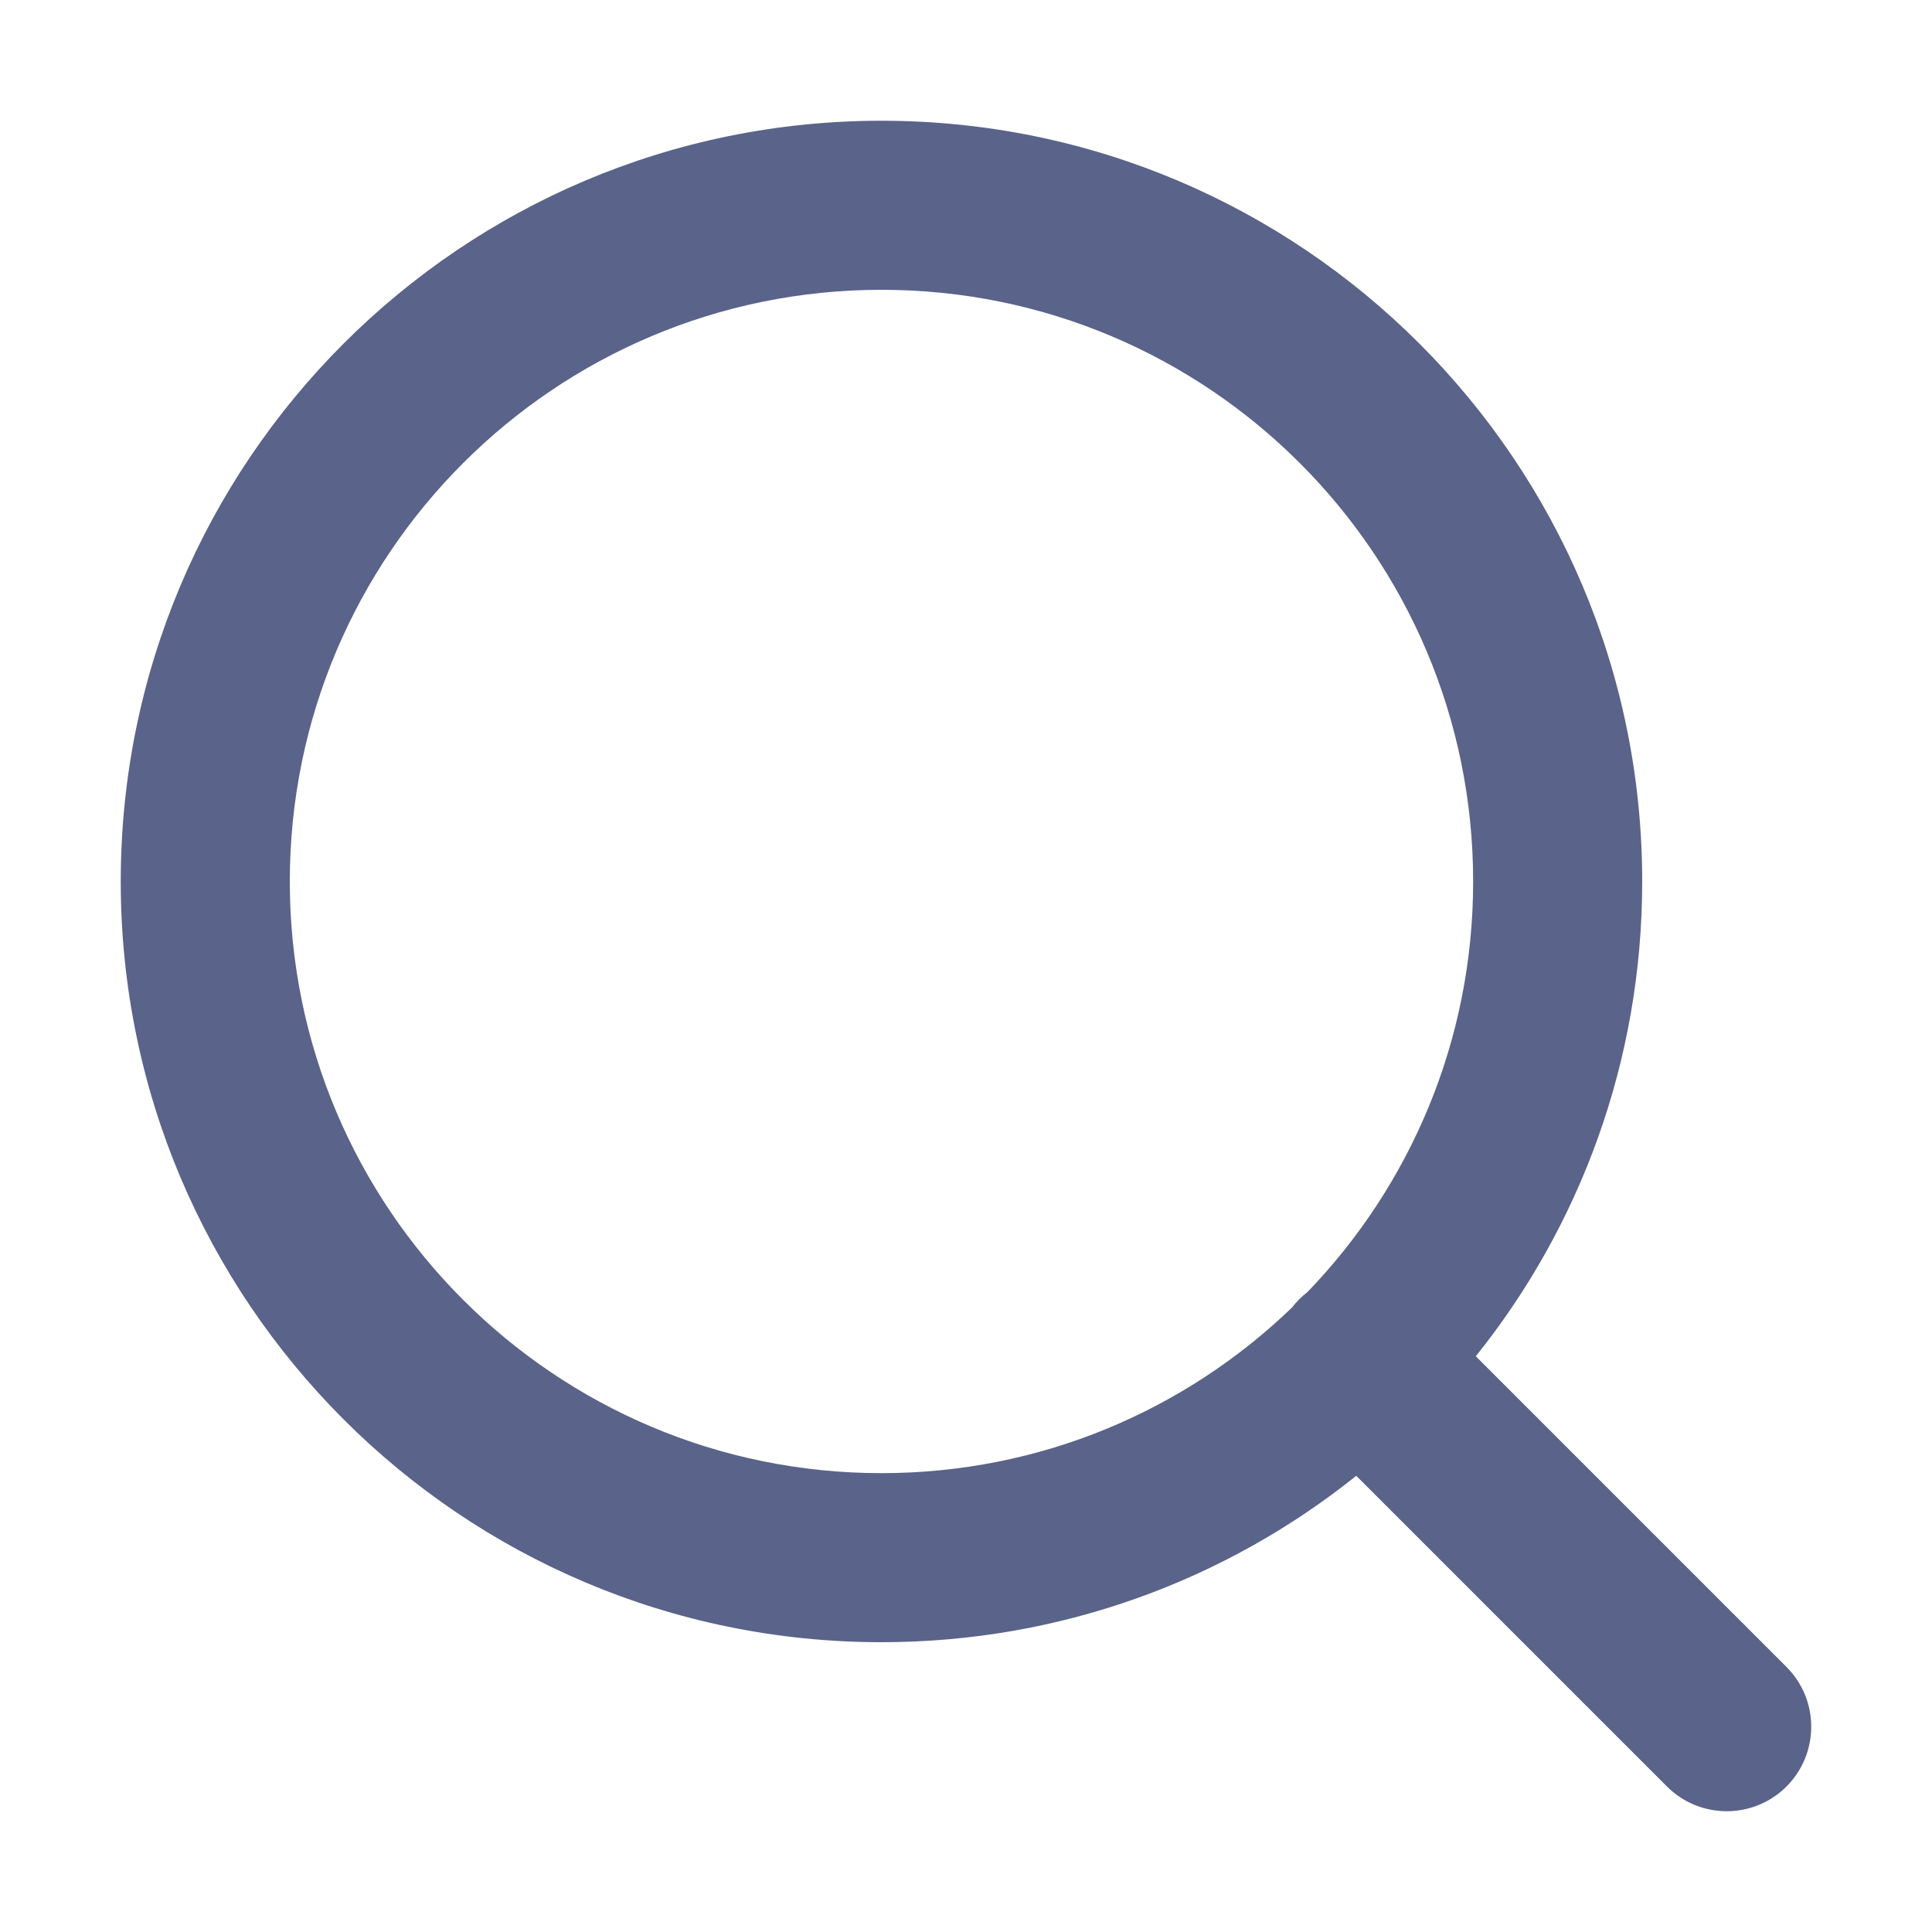
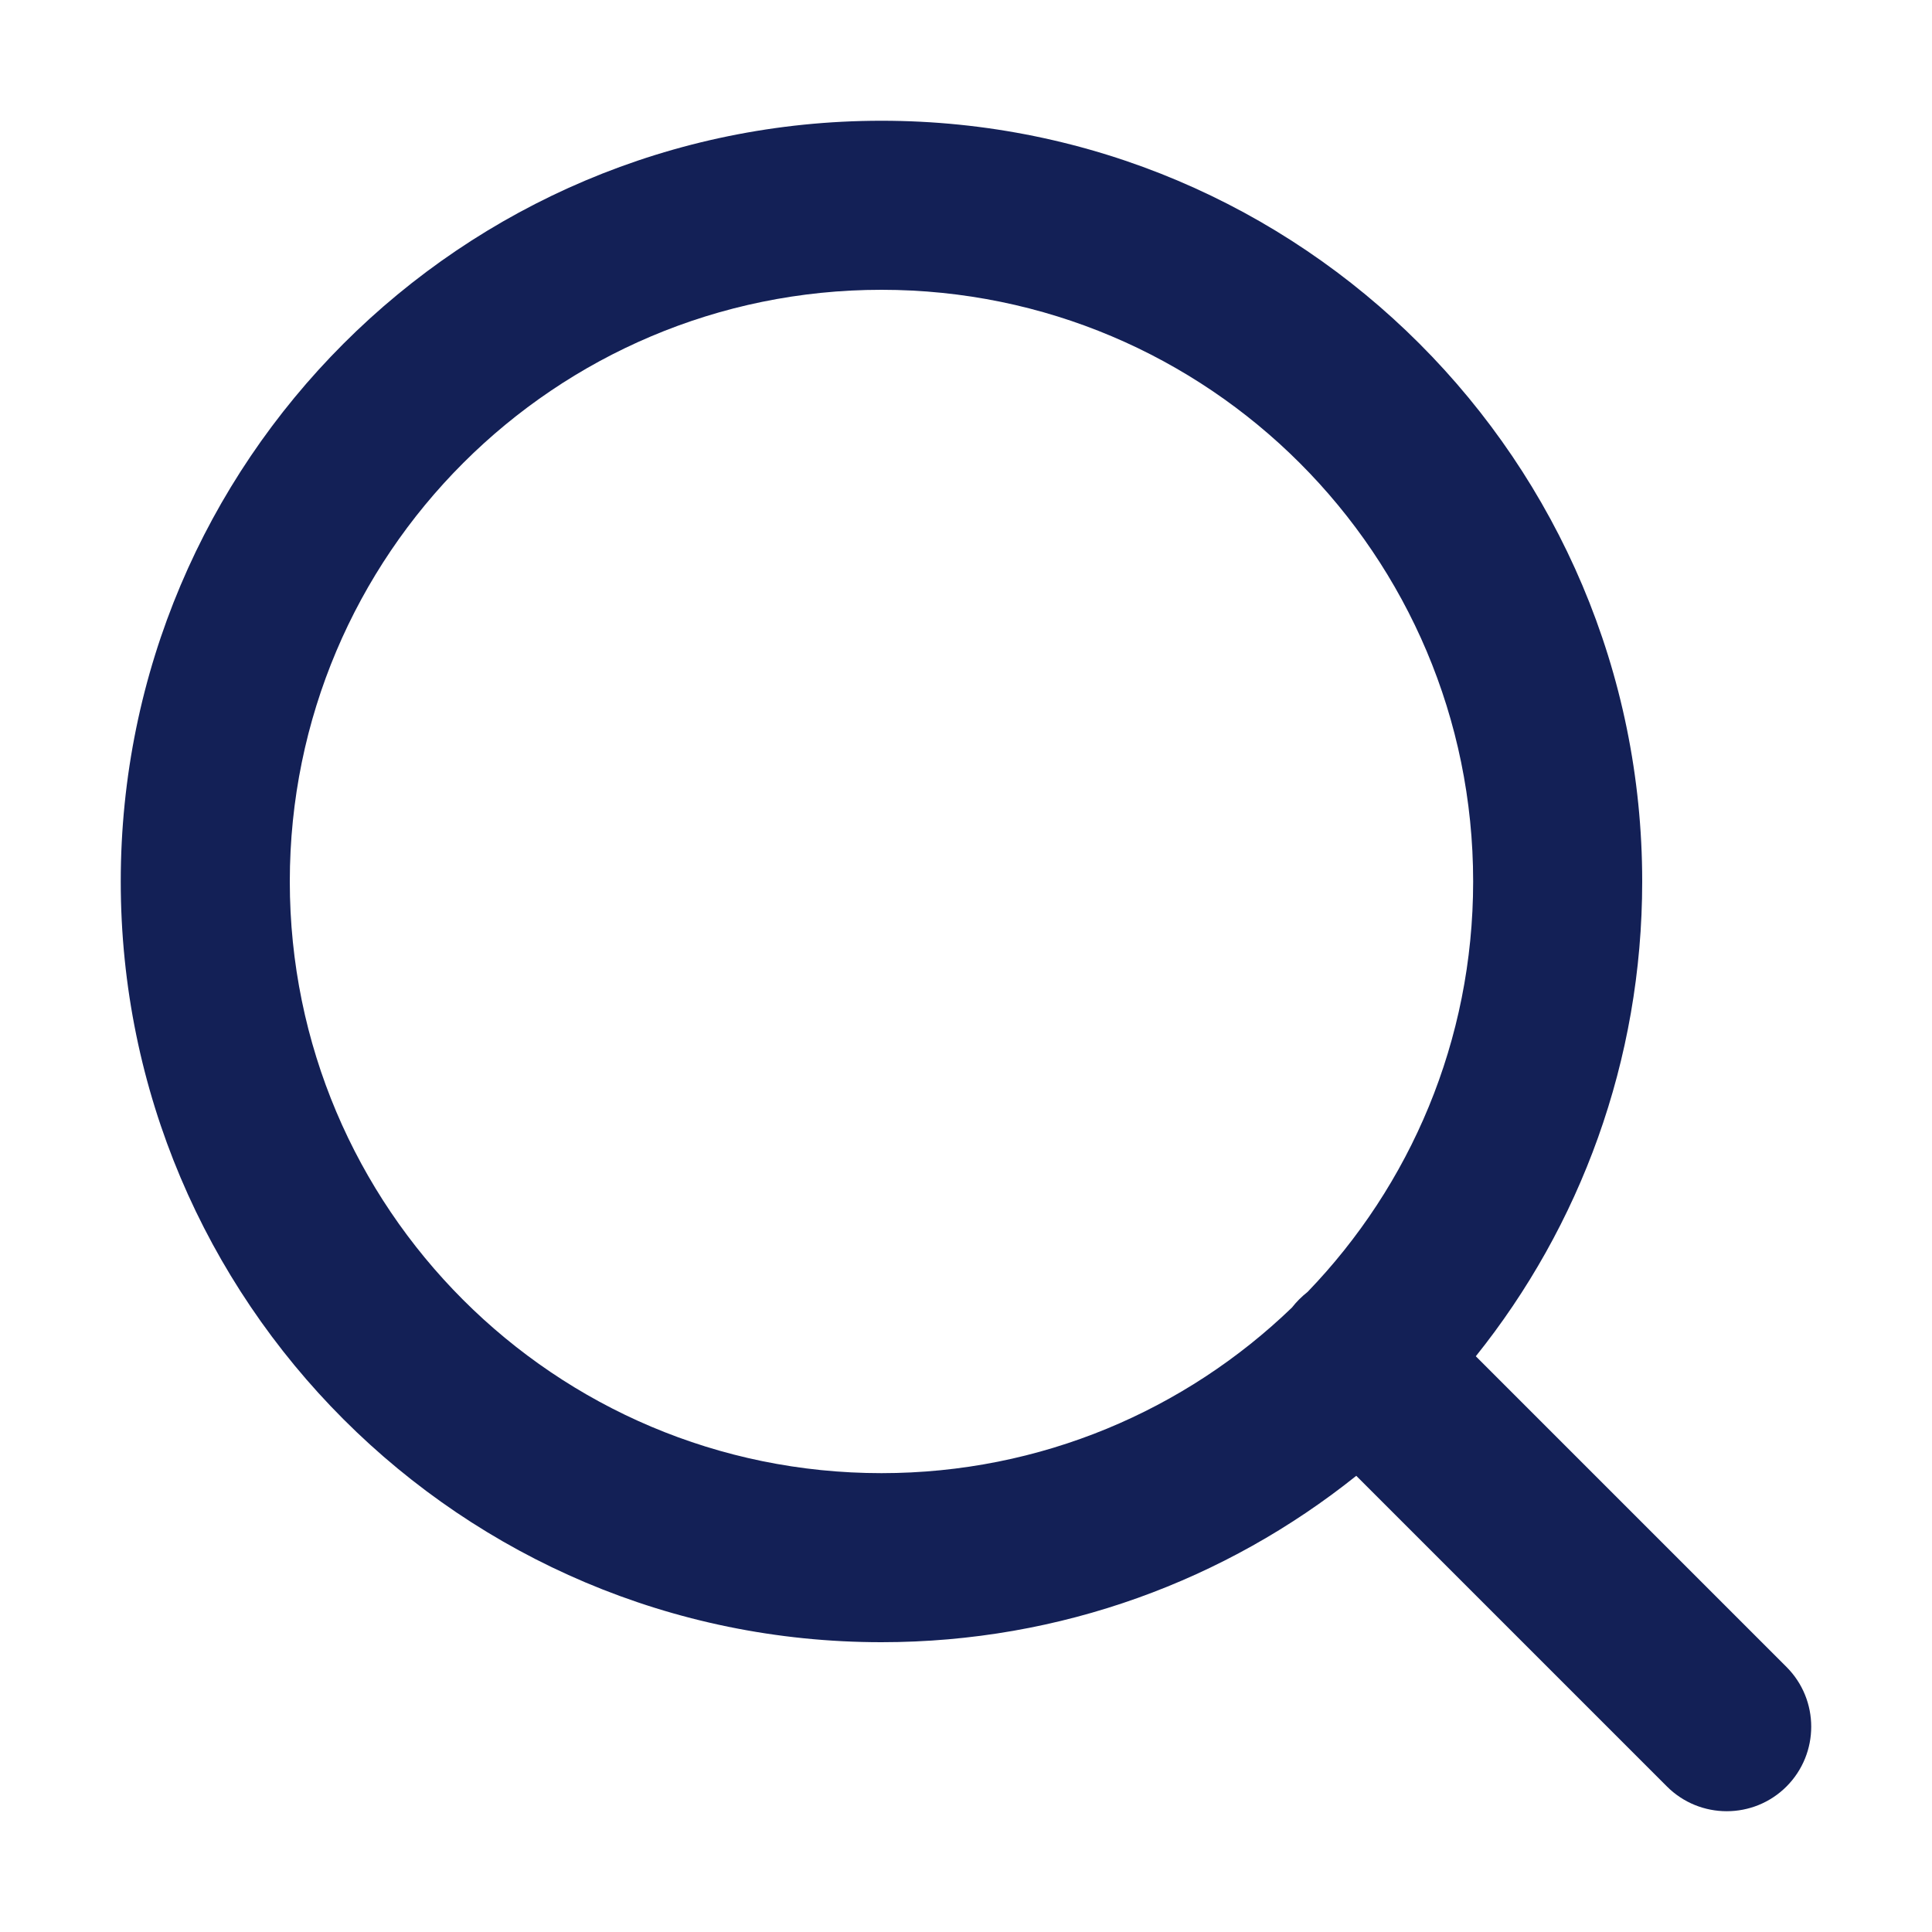
<svg xmlns="http://www.w3.org/2000/svg" width="16" height="16" viewBox="0 0 16 16" fill="none">
-   <path fill-rule="evenodd" clip-rule="evenodd" d="M2.4 7.3C2.4 4.594 4.594 2.4 7.3 2.4C10.006 2.4 12.2 4.594 12.2 7.3C12.2 8.62 11.678 9.818 10.829 10.699C10.805 10.718 10.782 10.738 10.76 10.76C10.738 10.782 10.718 10.805 10.699 10.829C9.818 11.678 8.62 12.2 7.3 12.2C4.594 12.2 2.4 10.006 2.4 7.3ZM11.232 12.222C10.155 13.084 8.788 13.6 7.3 13.6C3.821 13.6 1 10.779 1 7.3C1 3.821 3.821 1 7.3 1C10.779 1 13.6 3.821 13.6 7.3C13.6 8.787 13.085 10.155 12.222 11.232L14.795 13.805C15.068 14.078 15.068 14.521 14.795 14.795C14.522 15.068 14.078 15.068 13.805 14.795L11.232 12.222Z" fill="#5A6389" />
+   <path fill-rule="evenodd" clip-rule="evenodd" d="M2.4 7.3C2.4 4.594 4.594 2.4 7.3 2.4C10.006 2.4 12.2 4.594 12.2 7.3C12.2 8.62 11.678 9.818 10.829 10.699C10.805 10.718 10.782 10.738 10.76 10.76C10.738 10.782 10.718 10.805 10.699 10.829C9.818 11.678 8.62 12.2 7.3 12.2C4.594 12.2 2.4 10.006 2.4 7.3ZM11.232 12.222C10.155 13.084 8.788 13.6 7.3 13.6C3.821 13.6 1 10.779 1 7.3C1 3.821 3.821 1 7.3 1C10.779 1 13.6 3.821 13.6 7.3C13.6 8.787 13.085 10.155 12.222 11.232L14.795 13.805C15.068 14.078 15.068 14.521 14.795 14.795C14.522 15.068 14.078 15.068 13.805 14.795L11.232 12.222Z" fill="#132056" />
</svg>
